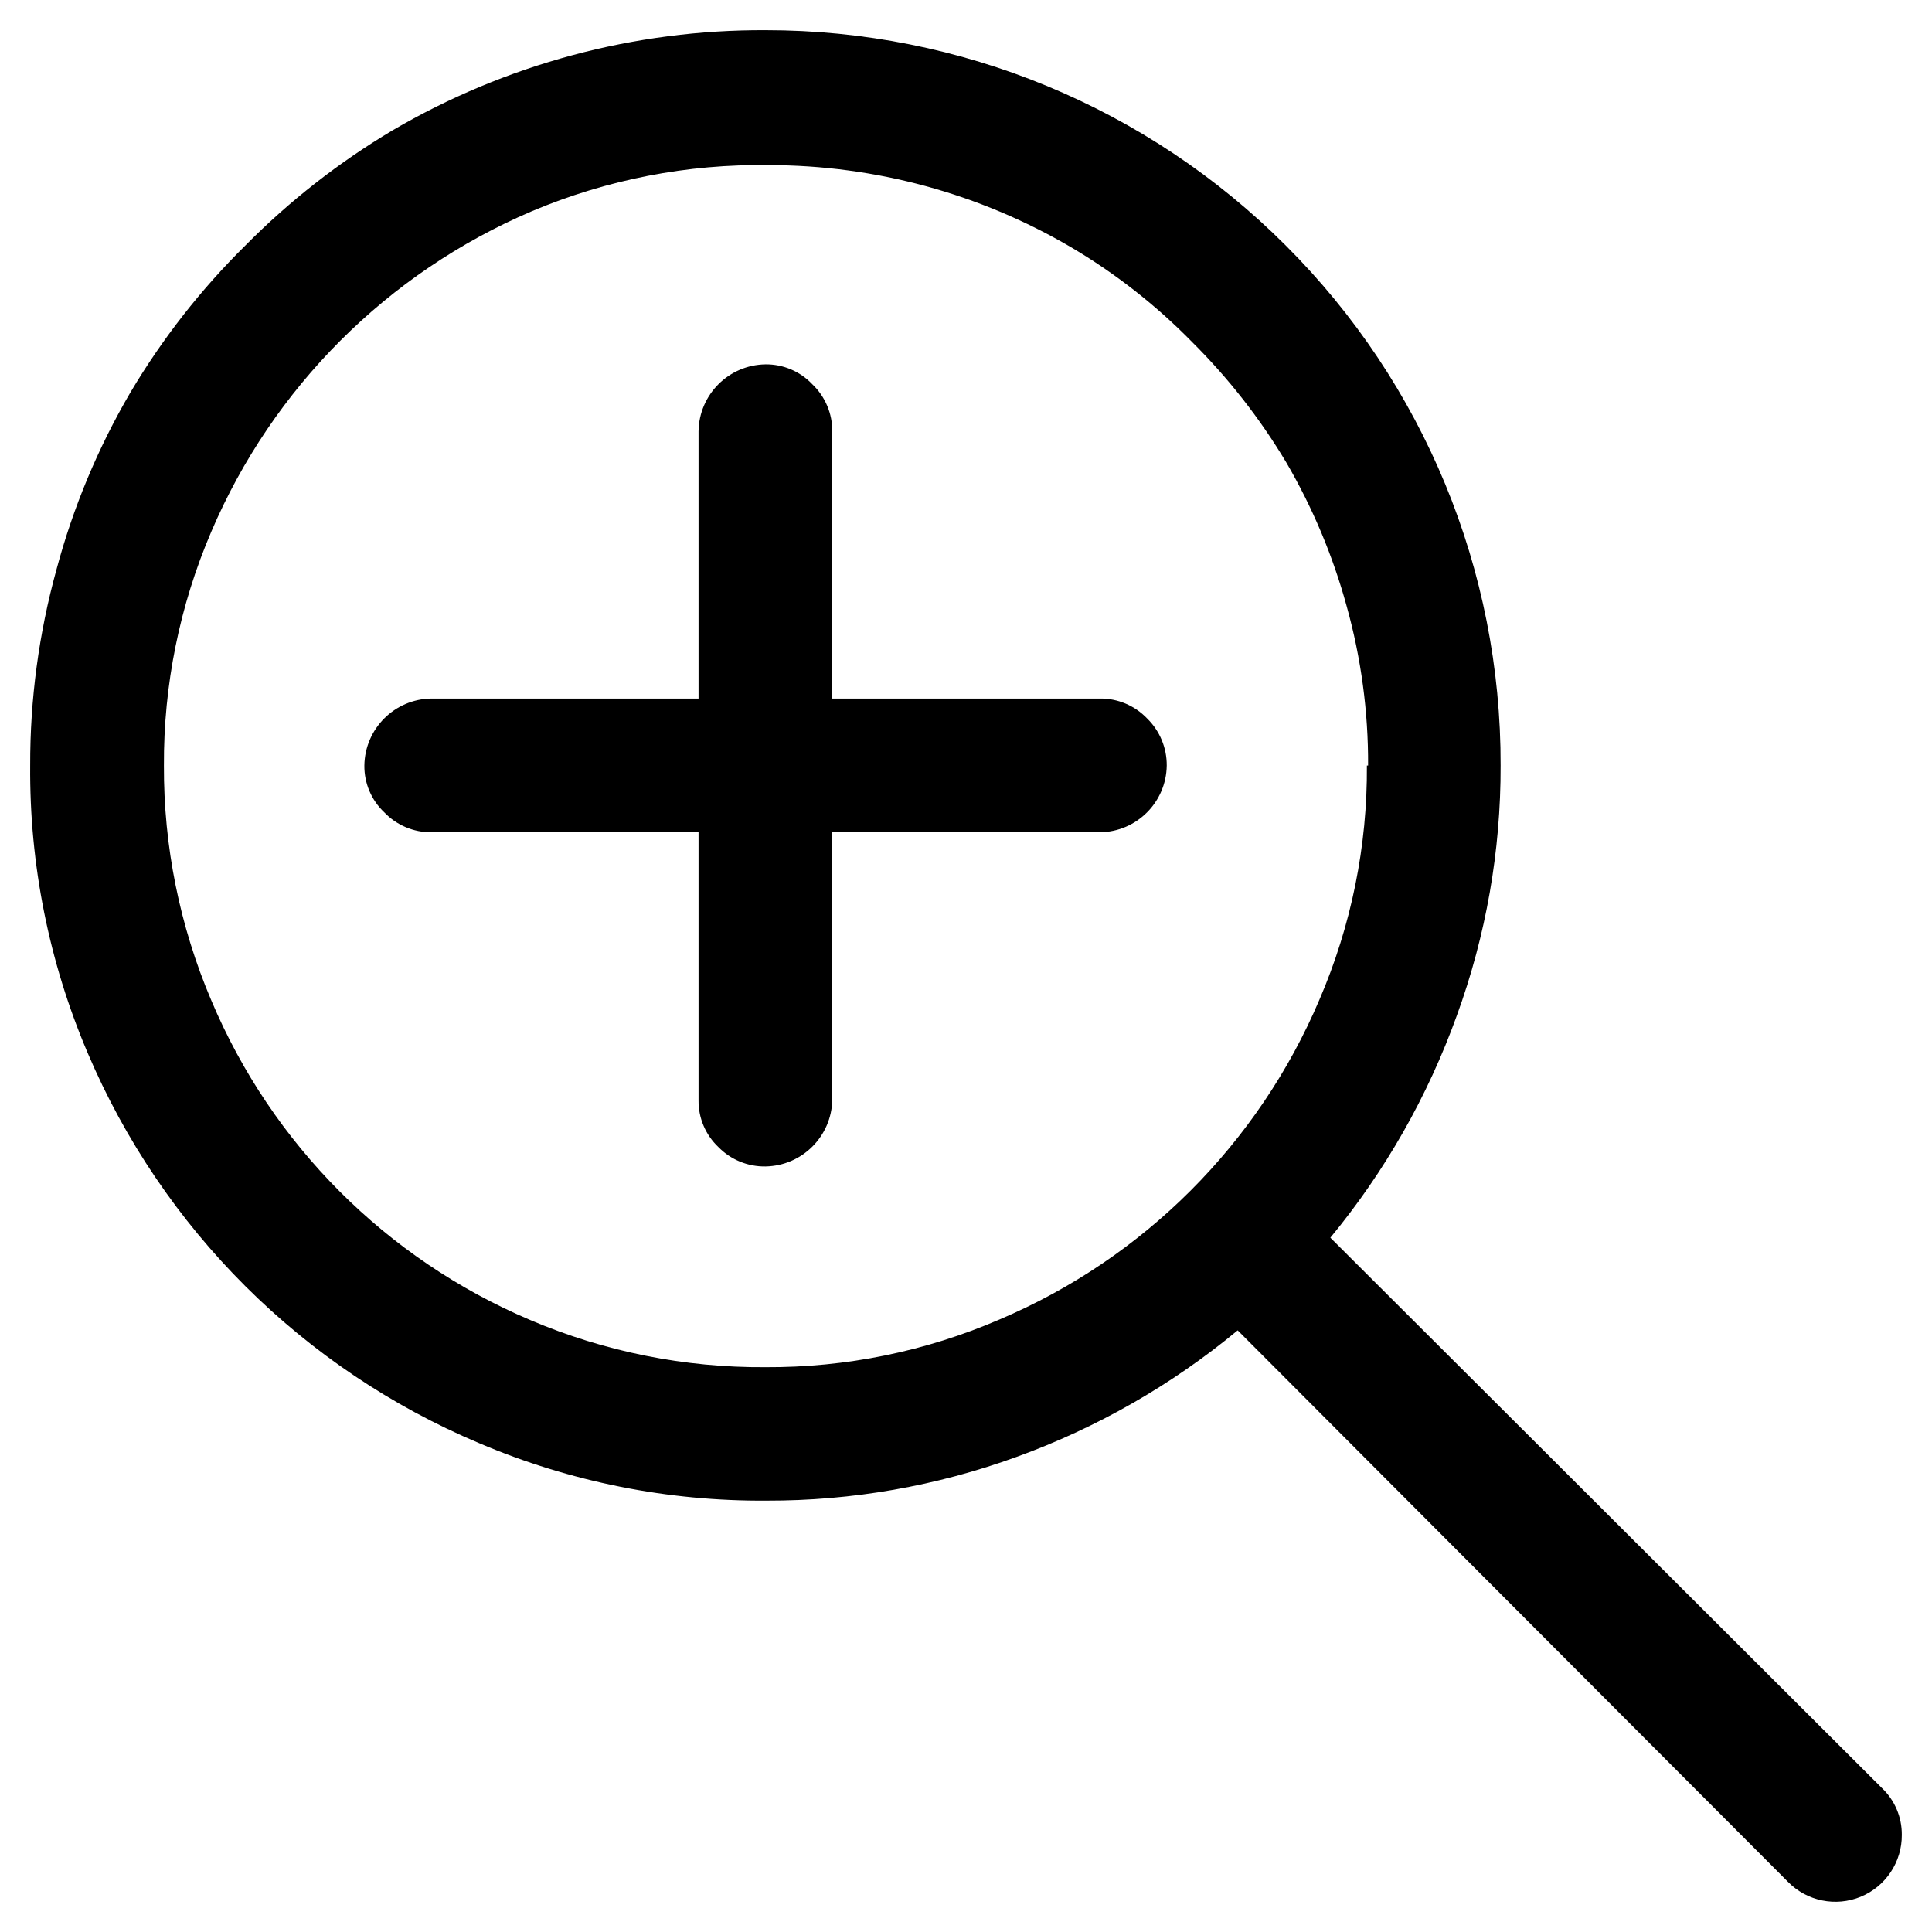
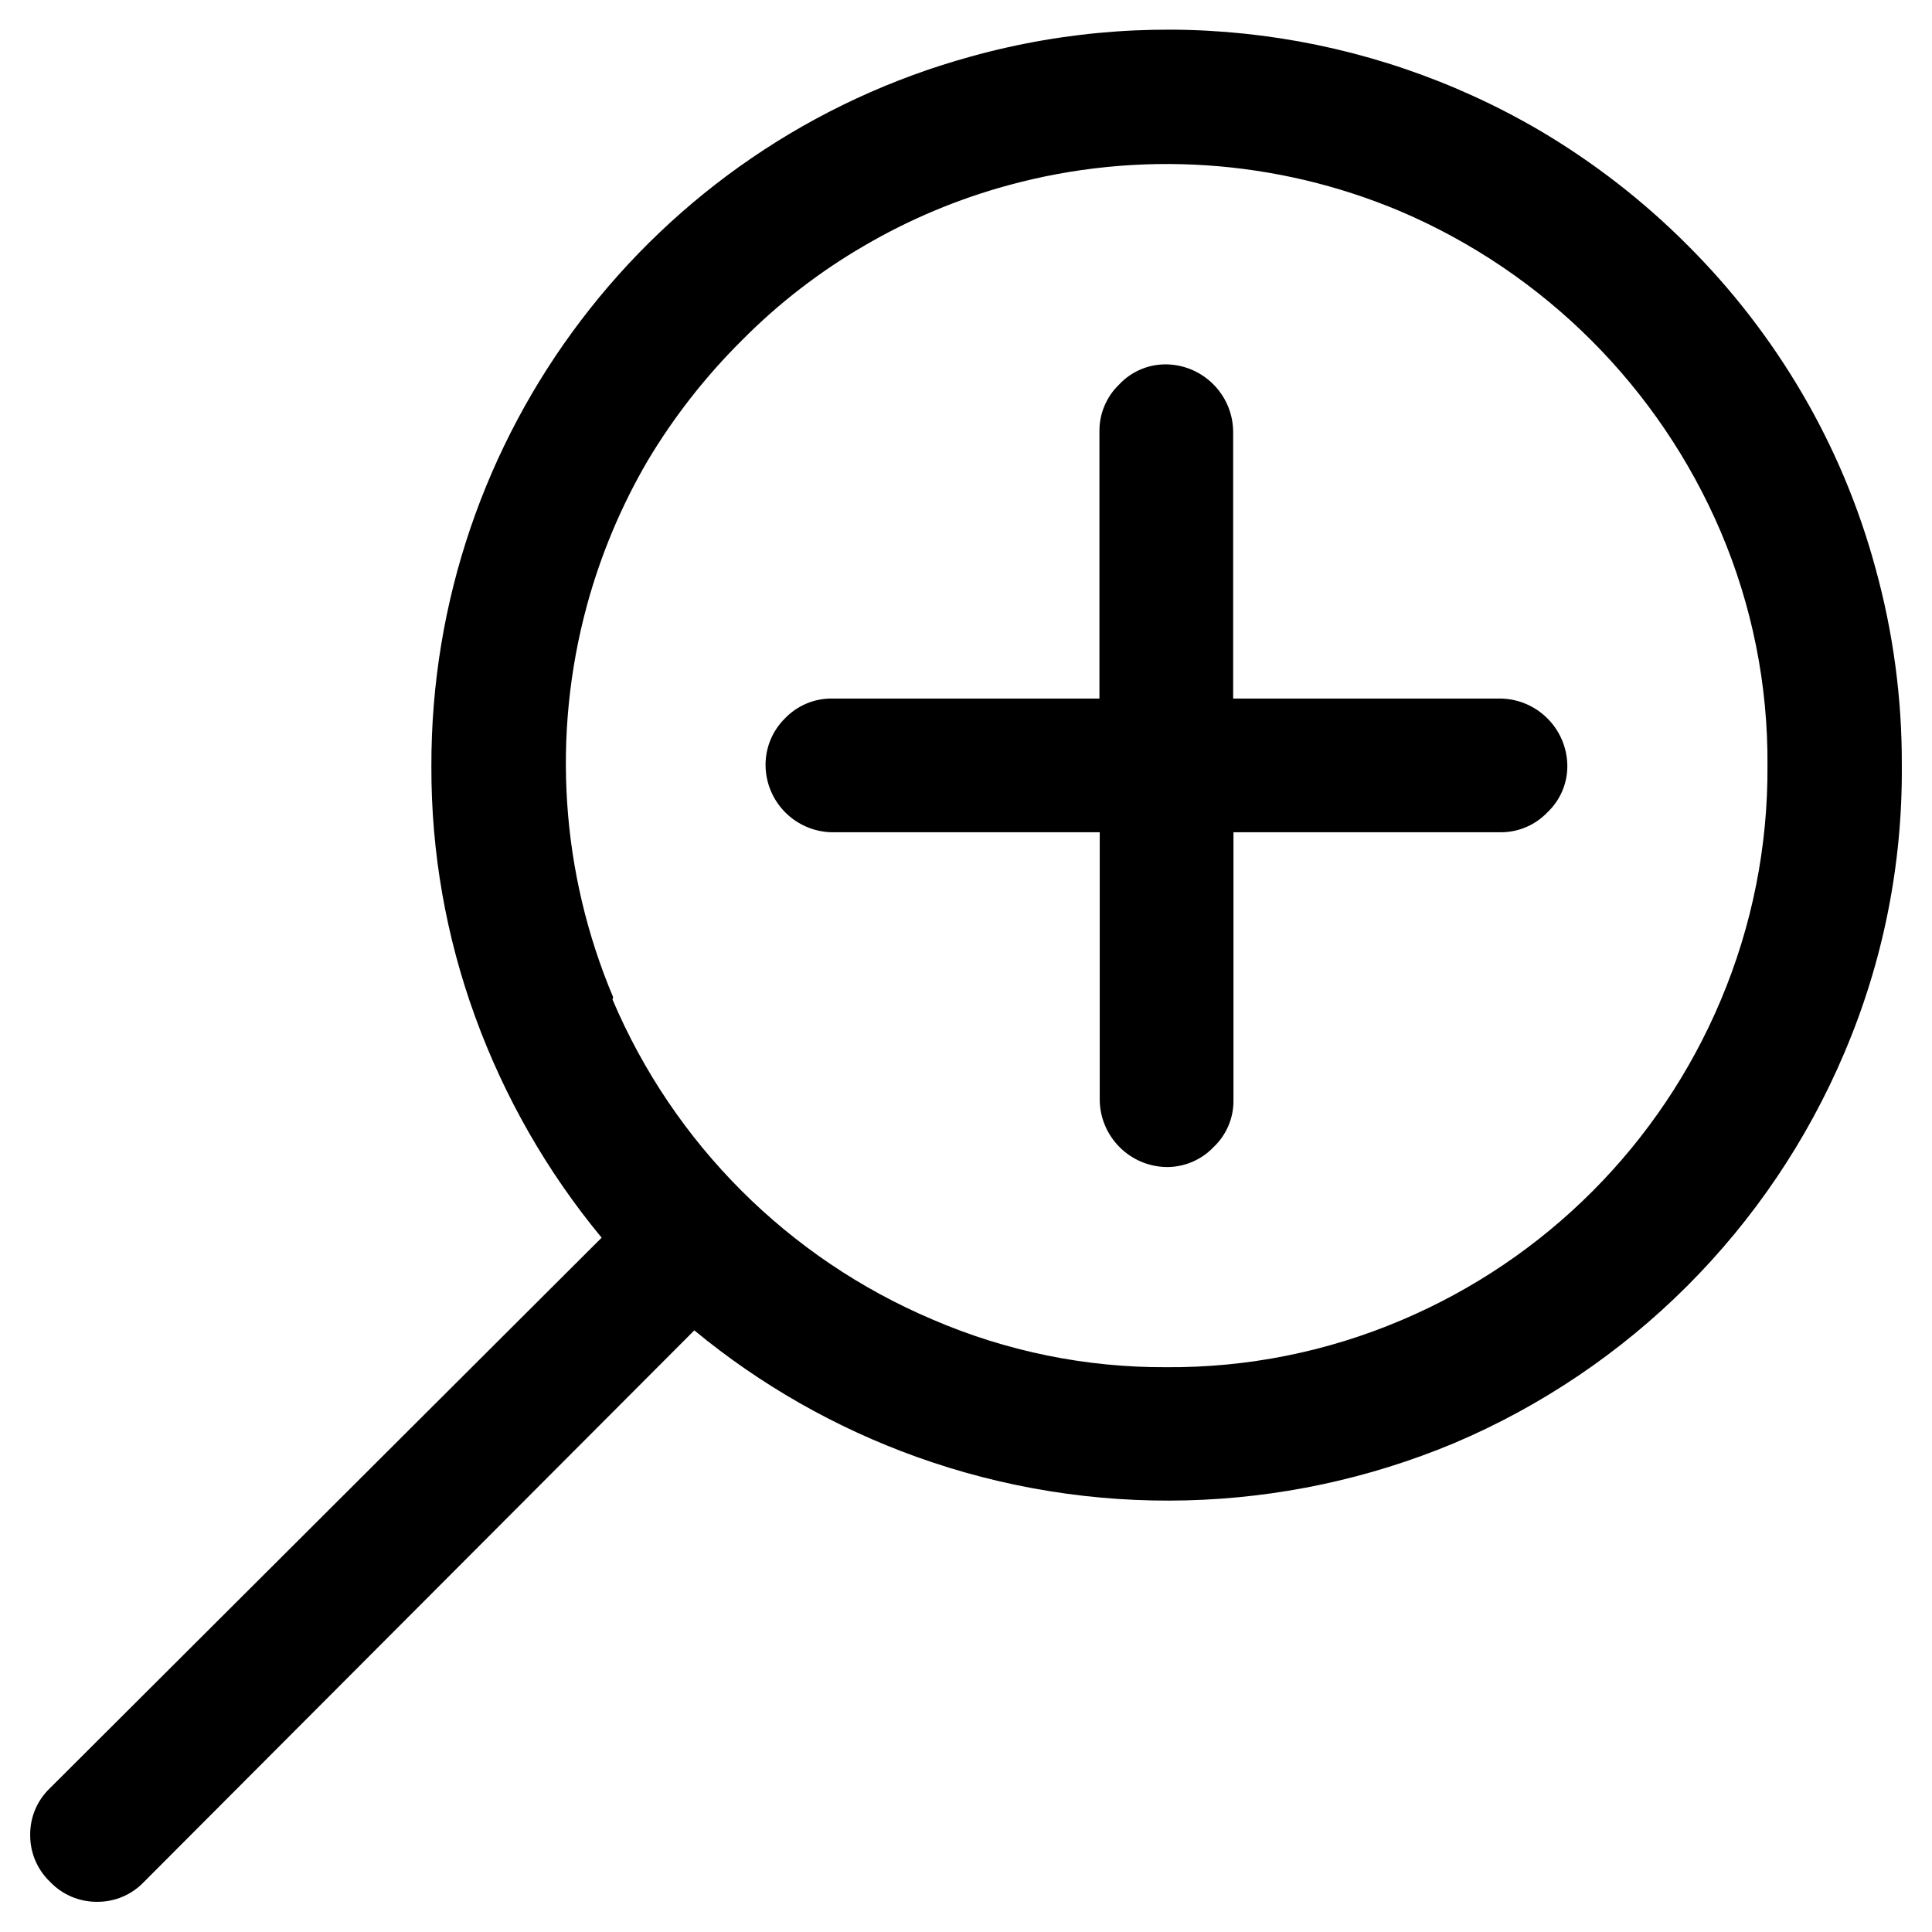
<svg xmlns="http://www.w3.org/2000/svg" viewBox="0 0 64 64">
-   <path d="M41,44.07a24.63,24.63,0,0,1-7.32,4.19,24,24,0,0,1-8.28,1.45,23.87,23.87,0,0,1-9.52-1.9A24.38,24.38,0,0,1,2.9,34.87,23.79,23.79,0,0,1,1,25.36a24.14,24.14,0,0,1,.87-6.49A23.74,23.74,0,0,1,4.32,13,24.2,24.2,0,0,1,8.13,8.13,24.48,24.48,0,0,1,13,4.32,24.25,24.25,0,0,1,25.36,1,24.34,24.34,0,0,1,42.59,8.13a24.24,24.24,0,0,1,7.12,17.23,24,24,0,0,1-1.45,8.28A24.72,24.72,0,0,1,44.07,41L62.34,59.23A2.11,2.11,0,0,1,63,60.78a2.2,2.2,0,0,1-3.77,1.56Zm4.32-18.71a19.33,19.33,0,0,0-.71-5.28,19.83,19.83,0,0,0-2-4.76,20.34,20.34,0,0,0-3.13-4,19.42,19.42,0,0,0-4-3.13,19.79,19.79,0,0,0-10-2.72A19.41,19.41,0,0,0,17.61,7,20.14,20.14,0,0,0,7,17.61a19.41,19.41,0,0,0-1.57,7.75A19.65,19.65,0,0,0,7,33.14,19.89,19.89,0,0,0,17.57,43.73a19.53,19.53,0,0,0,7.79,1.56,19.29,19.29,0,0,0,7.75-1.58,20,20,0,0,0,10.6-10.6A19.28,19.28,0,0,0,45.28,25.36ZM23.14,27.57H14.29a2.13,2.13,0,0,1-1.56-.66,2.1,2.1,0,0,1-.66-1.55,2.25,2.25,0,0,1,2.22-2.22h8.85V14.29a2.25,2.25,0,0,1,2.22-2.22,2.1,2.1,0,0,1,1.55.66,2.13,2.13,0,0,1,.66,1.56v8.85h8.86A2.13,2.13,0,0,1,38,23.8a2.16,2.16,0,0,1,.65,1.56,2.24,2.24,0,0,1-2.21,2.21H27.57v8.86a2.25,2.25,0,0,1-2.21,2.21A2.13,2.13,0,0,1,23.8,38a2.1,2.1,0,0,1-.66-1.55Z" />
+   <path d="M4.77,62.34A2.12,2.12,0,0,1,3.21,63a2.13,2.13,0,0,1-1.55-.66A2.13,2.13,0,0,1,1,60.78a2.11,2.11,0,0,1,.66-1.55L19.93,41a24.72,24.72,0,0,1-4.19-7.32,24,24,0,0,1-1.45-8.28A24.33,24.33,0,0,1,32.17,1.87,24.38,24.38,0,0,1,51,4.32a24.48,24.48,0,0,1,4.91,3.81A24.2,24.2,0,0,1,59.68,13a23.74,23.74,0,0,1,2.45,5.83A24.14,24.14,0,0,1,63,25.36a23.79,23.79,0,0,1-1.9,9.51A24.38,24.38,0,0,1,48.16,47.81a24.6,24.6,0,0,1-17.8.45A24.63,24.63,0,0,1,23,44.07ZM20.29,33.11a20,20,0,0,0,10.6,10.6,19.29,19.29,0,0,0,7.75,1.58,19.53,19.53,0,0,0,7.79-1.56A19.89,19.89,0,0,0,57,33.14a19.65,19.65,0,0,0,1.55-7.78A19.41,19.41,0,0,0,57,17.61,20.14,20.14,0,0,0,46.39,7a19.91,19.91,0,0,0-13-.86,19.68,19.68,0,0,0-4.76,2,19.42,19.42,0,0,0-4.05,3.13,20.34,20.34,0,0,0-3.13,4,19.83,19.83,0,0,0-2,4.76,19.94,19.94,0,0,0,.86,13Zm20.57,3.32A2.1,2.1,0,0,1,40.2,38a2.13,2.13,0,0,1-1.56.66,2.25,2.25,0,0,1-2.21-2.21V27.57H27.57a2.24,2.24,0,0,1-2.21-2.21A2.16,2.16,0,0,1,26,23.8a2.13,2.13,0,0,1,1.56-.66h8.86V14.29a2.13,2.13,0,0,1,.66-1.56,2.1,2.1,0,0,1,1.55-.66,2.25,2.25,0,0,1,2.22,2.22v8.85h8.85a2.25,2.25,0,0,1,2.22,2.22,2.1,2.1,0,0,1-.66,1.55,2.13,2.13,0,0,1-1.56.66H40.86Z" />
</svg>
